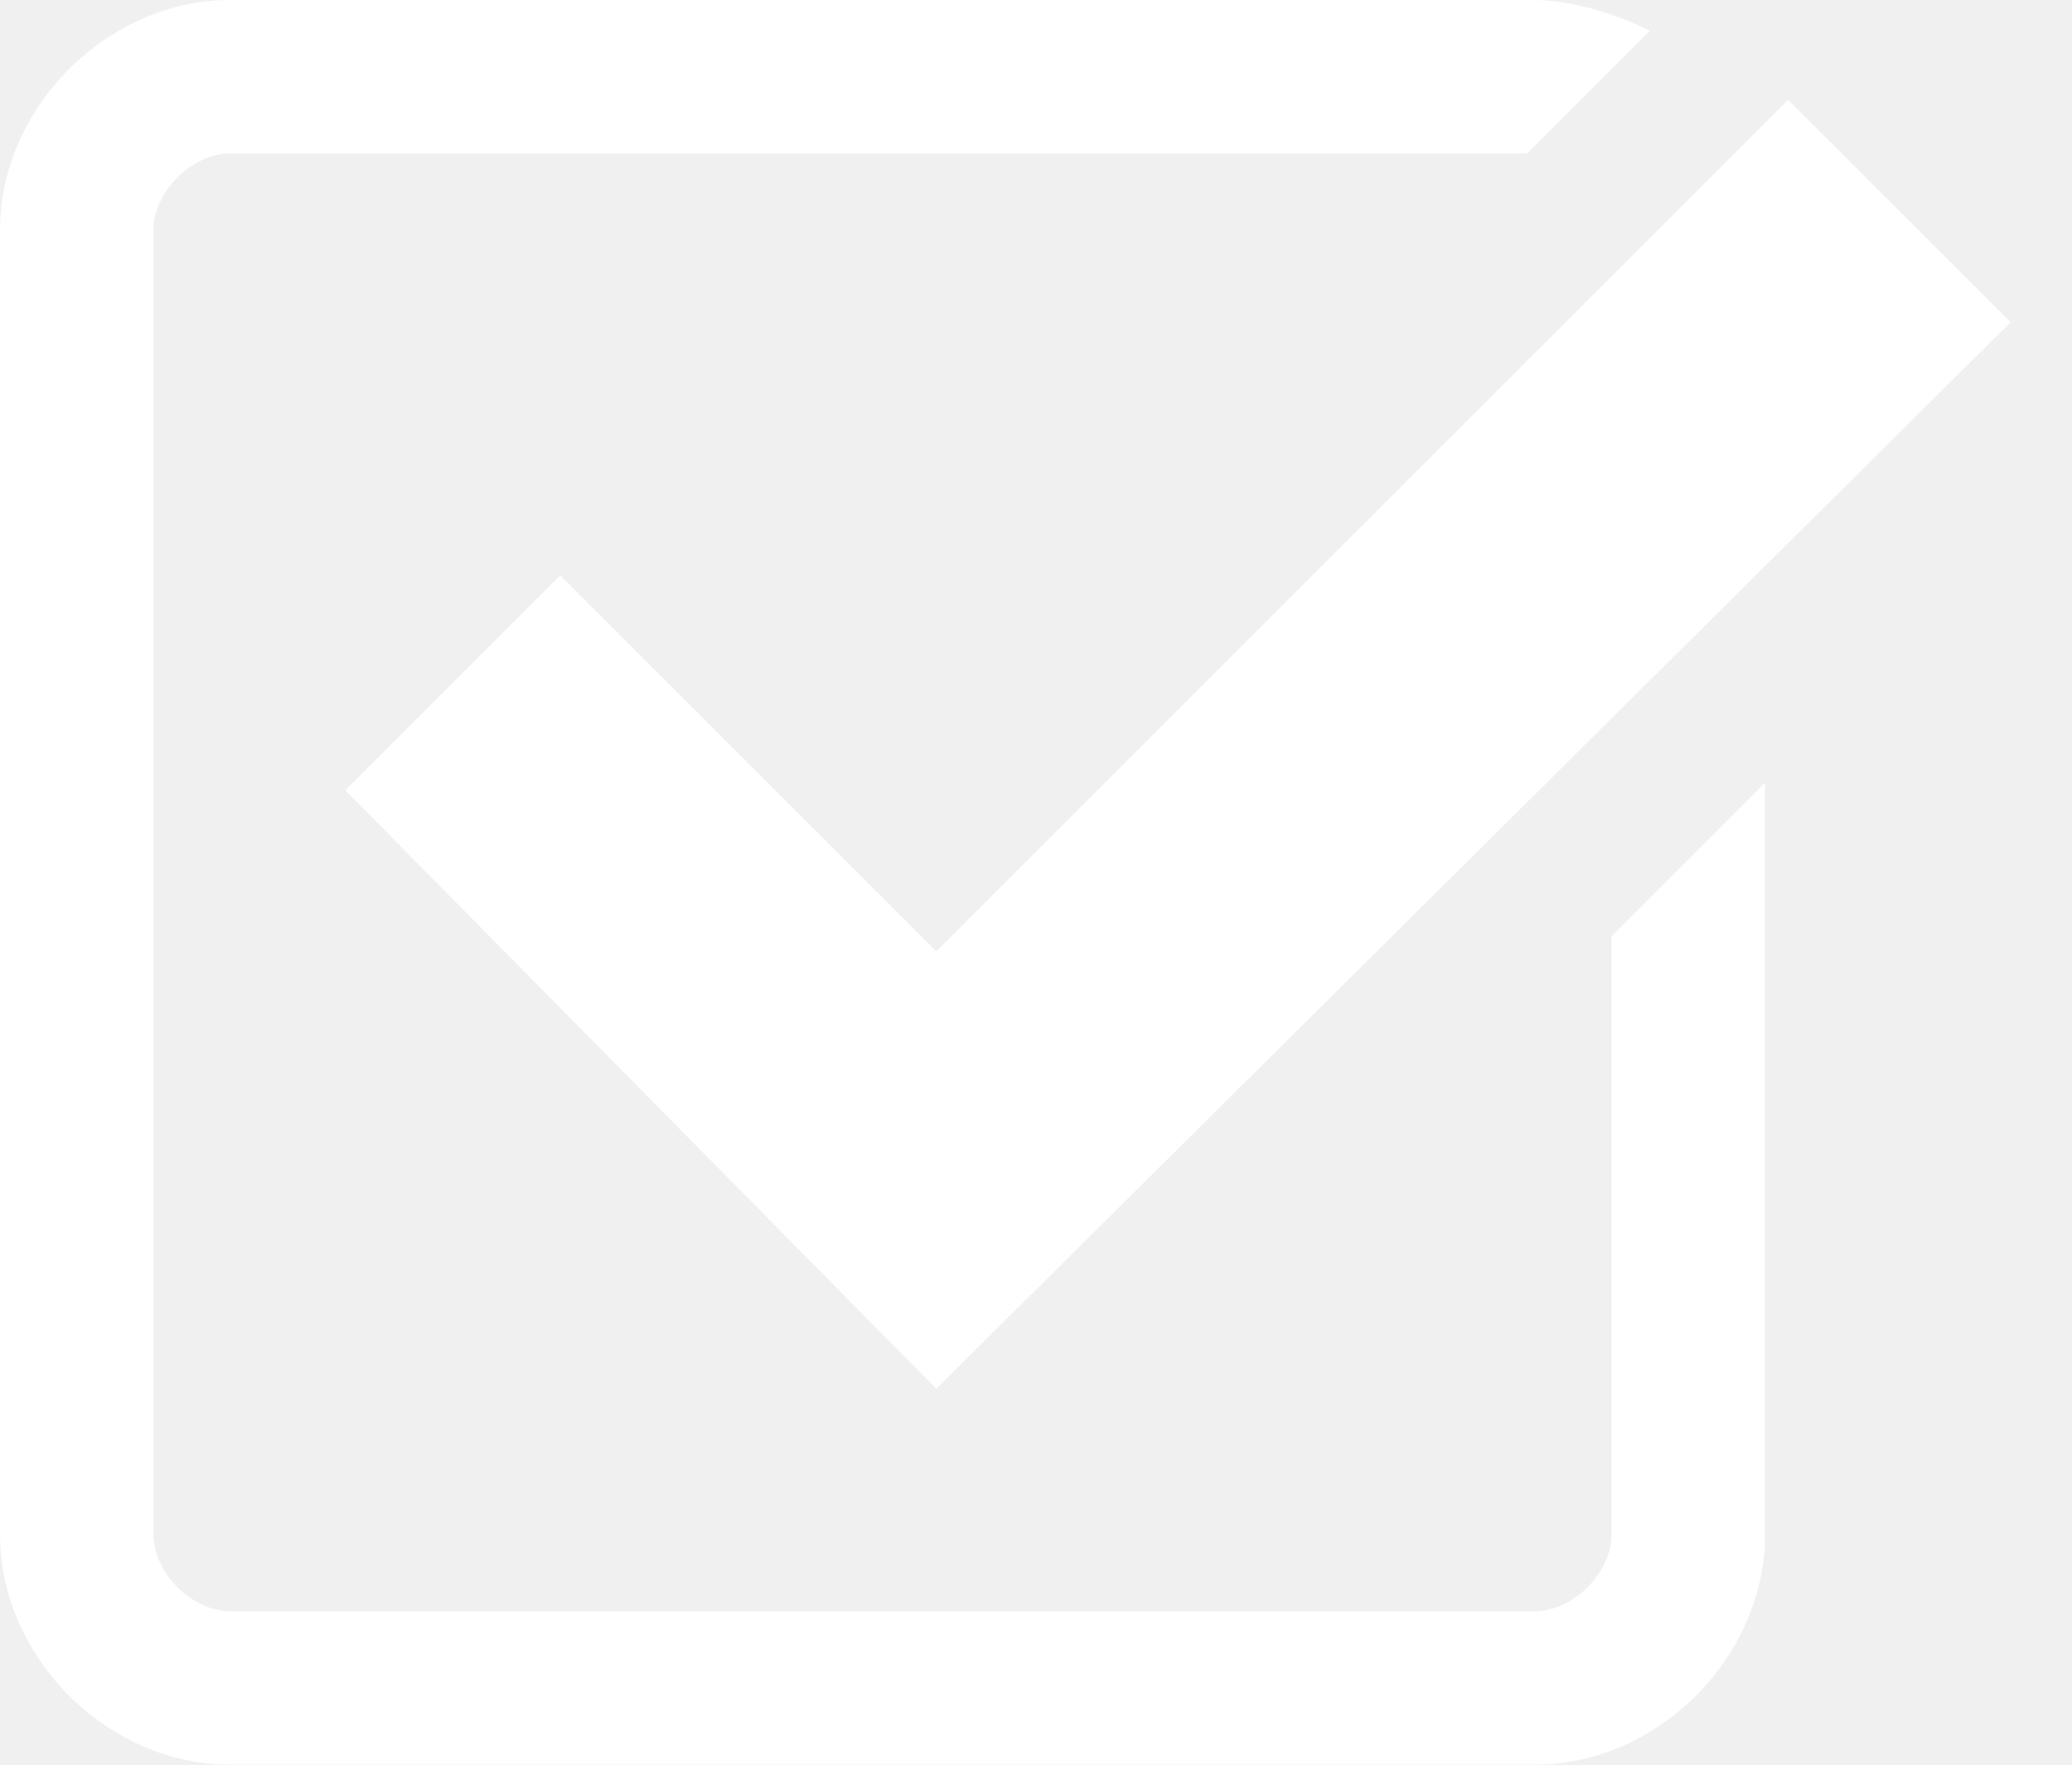
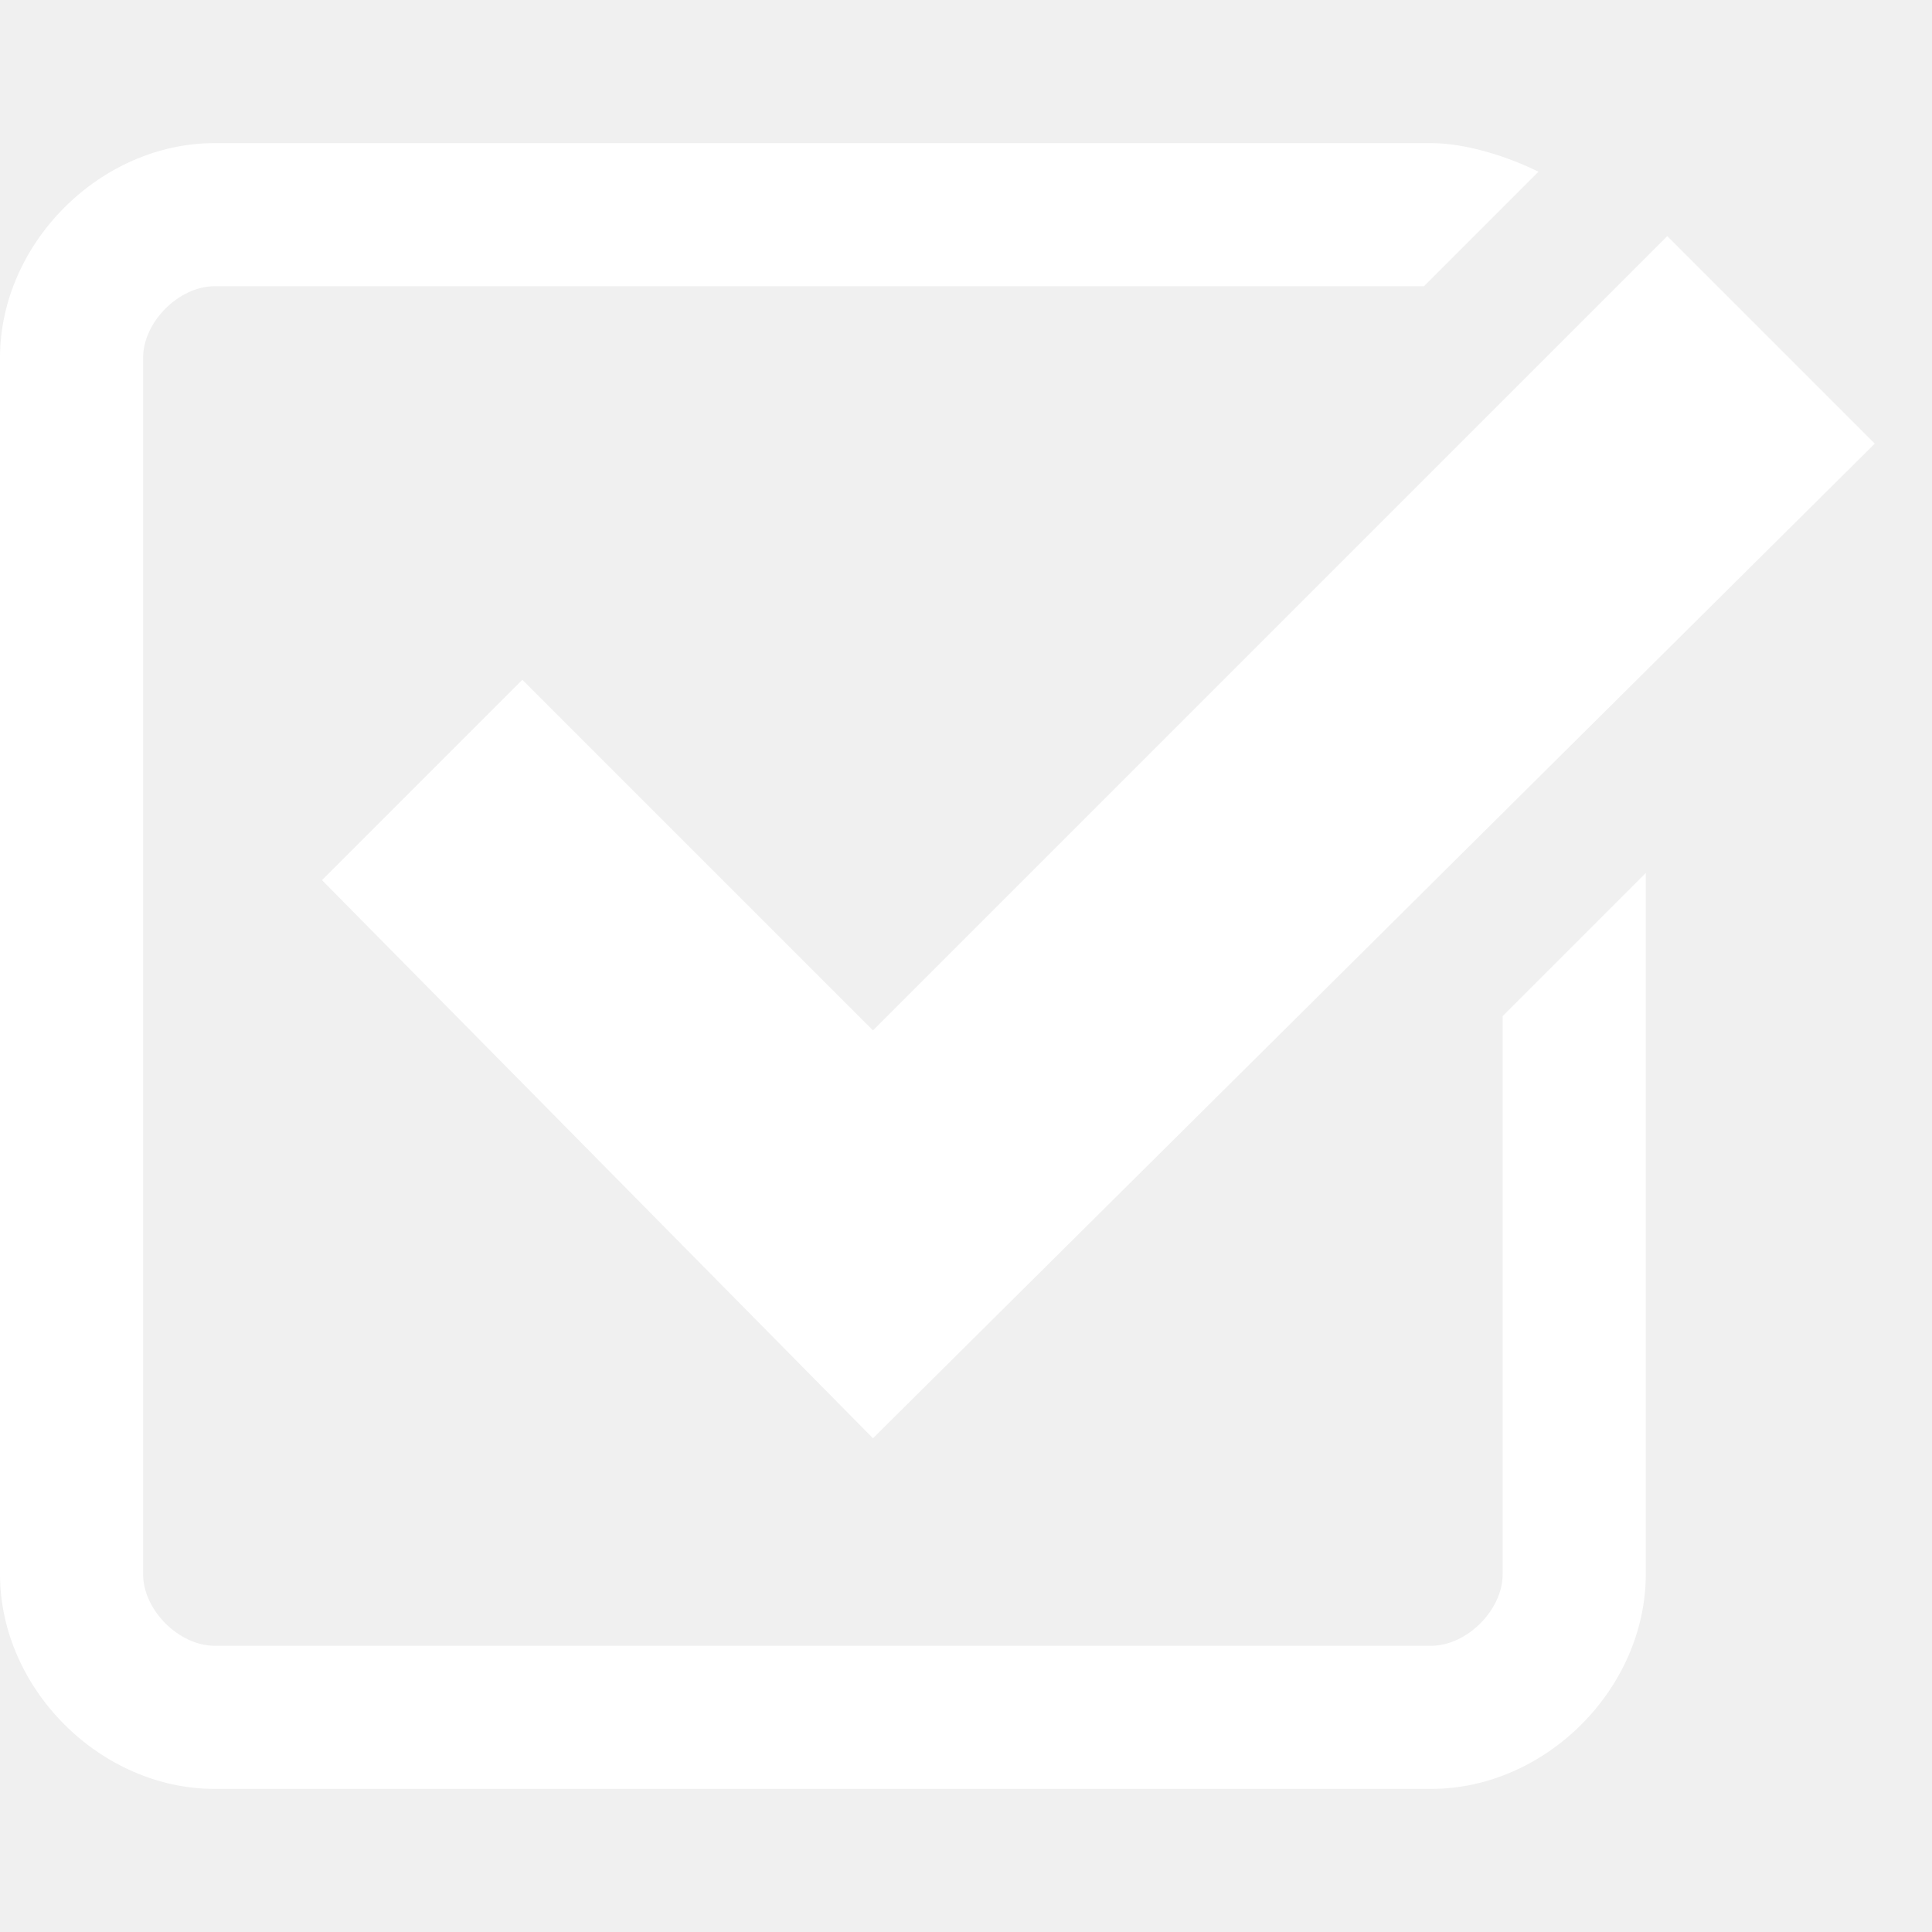
- <svg xmlns="http://www.w3.org/2000/svg" version="1.1" id="Слой_1" x="0px" y="0px" viewBox="0 0 27 23" style="enable-background:new 0 0 27 23;" xml:space="preserve">
+ <svg xmlns="http://www.w3.org/2000/svg" version="1.1" id="Слой_1" x="0px" y="0px" width="25px" height="25px" viewBox="0 0 27 23" style="enable-background:new 0 0 23 23;" xml:space="preserve">
  <style type="text/css">
	.st0{fill:#FFFFFF;}
</style>
  <g id="Layer_1">
</g>
  <g id="Layer_2">
    <g>
      <polygon class="st0" points="7.3,7.5 4.5,10.3 12.2,18.1 26.2,4.2 23.3,1.3 12.2,12.4   " />
      <path class="st0" d="M21,20c0,0.5-0.5,1-1,1H3c-0.5,0-1-0.5-1-1V3c0-0.5,0.5-1,1-1h16.9l1.6-1.6C21.1,0.2,20.5,0,20,0H3    C1.4,0,0,1.4,0,3v17c0,1.6,1.4,3,3,3h17c1.6,0,3-1.4,3-3v-9.8l-2,2V20z" />
    </g>
  </g>
</svg>
